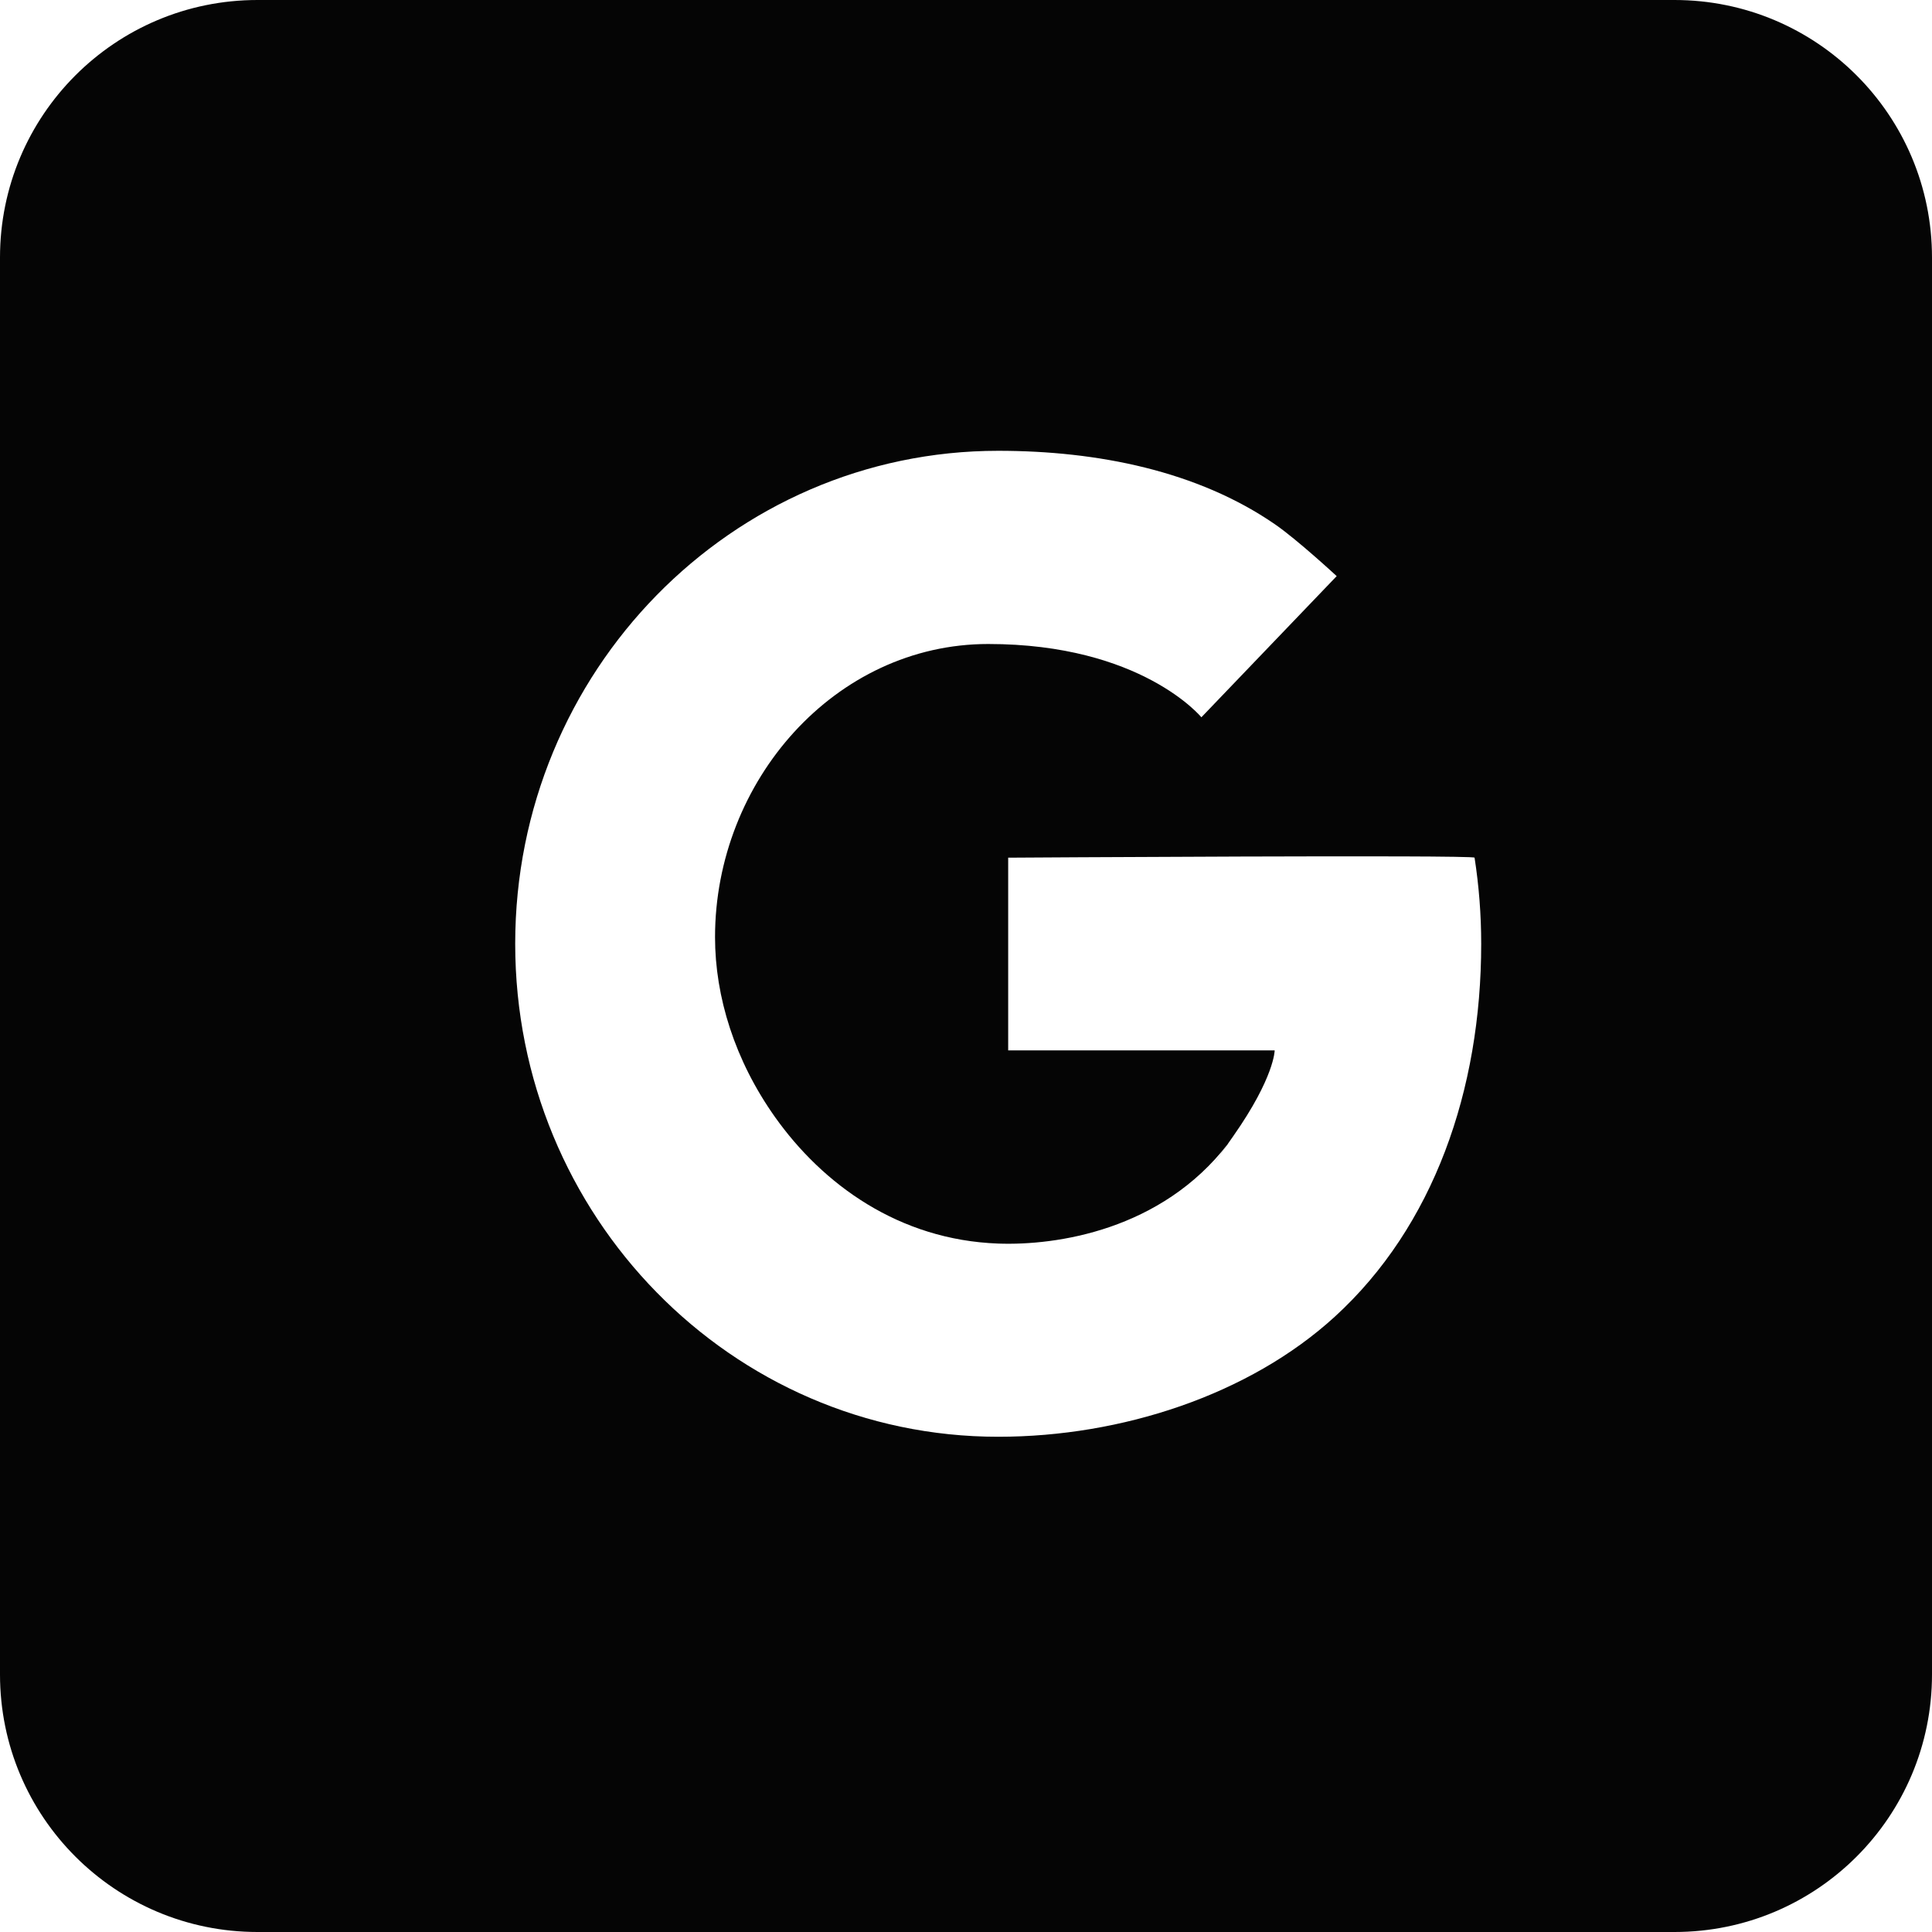
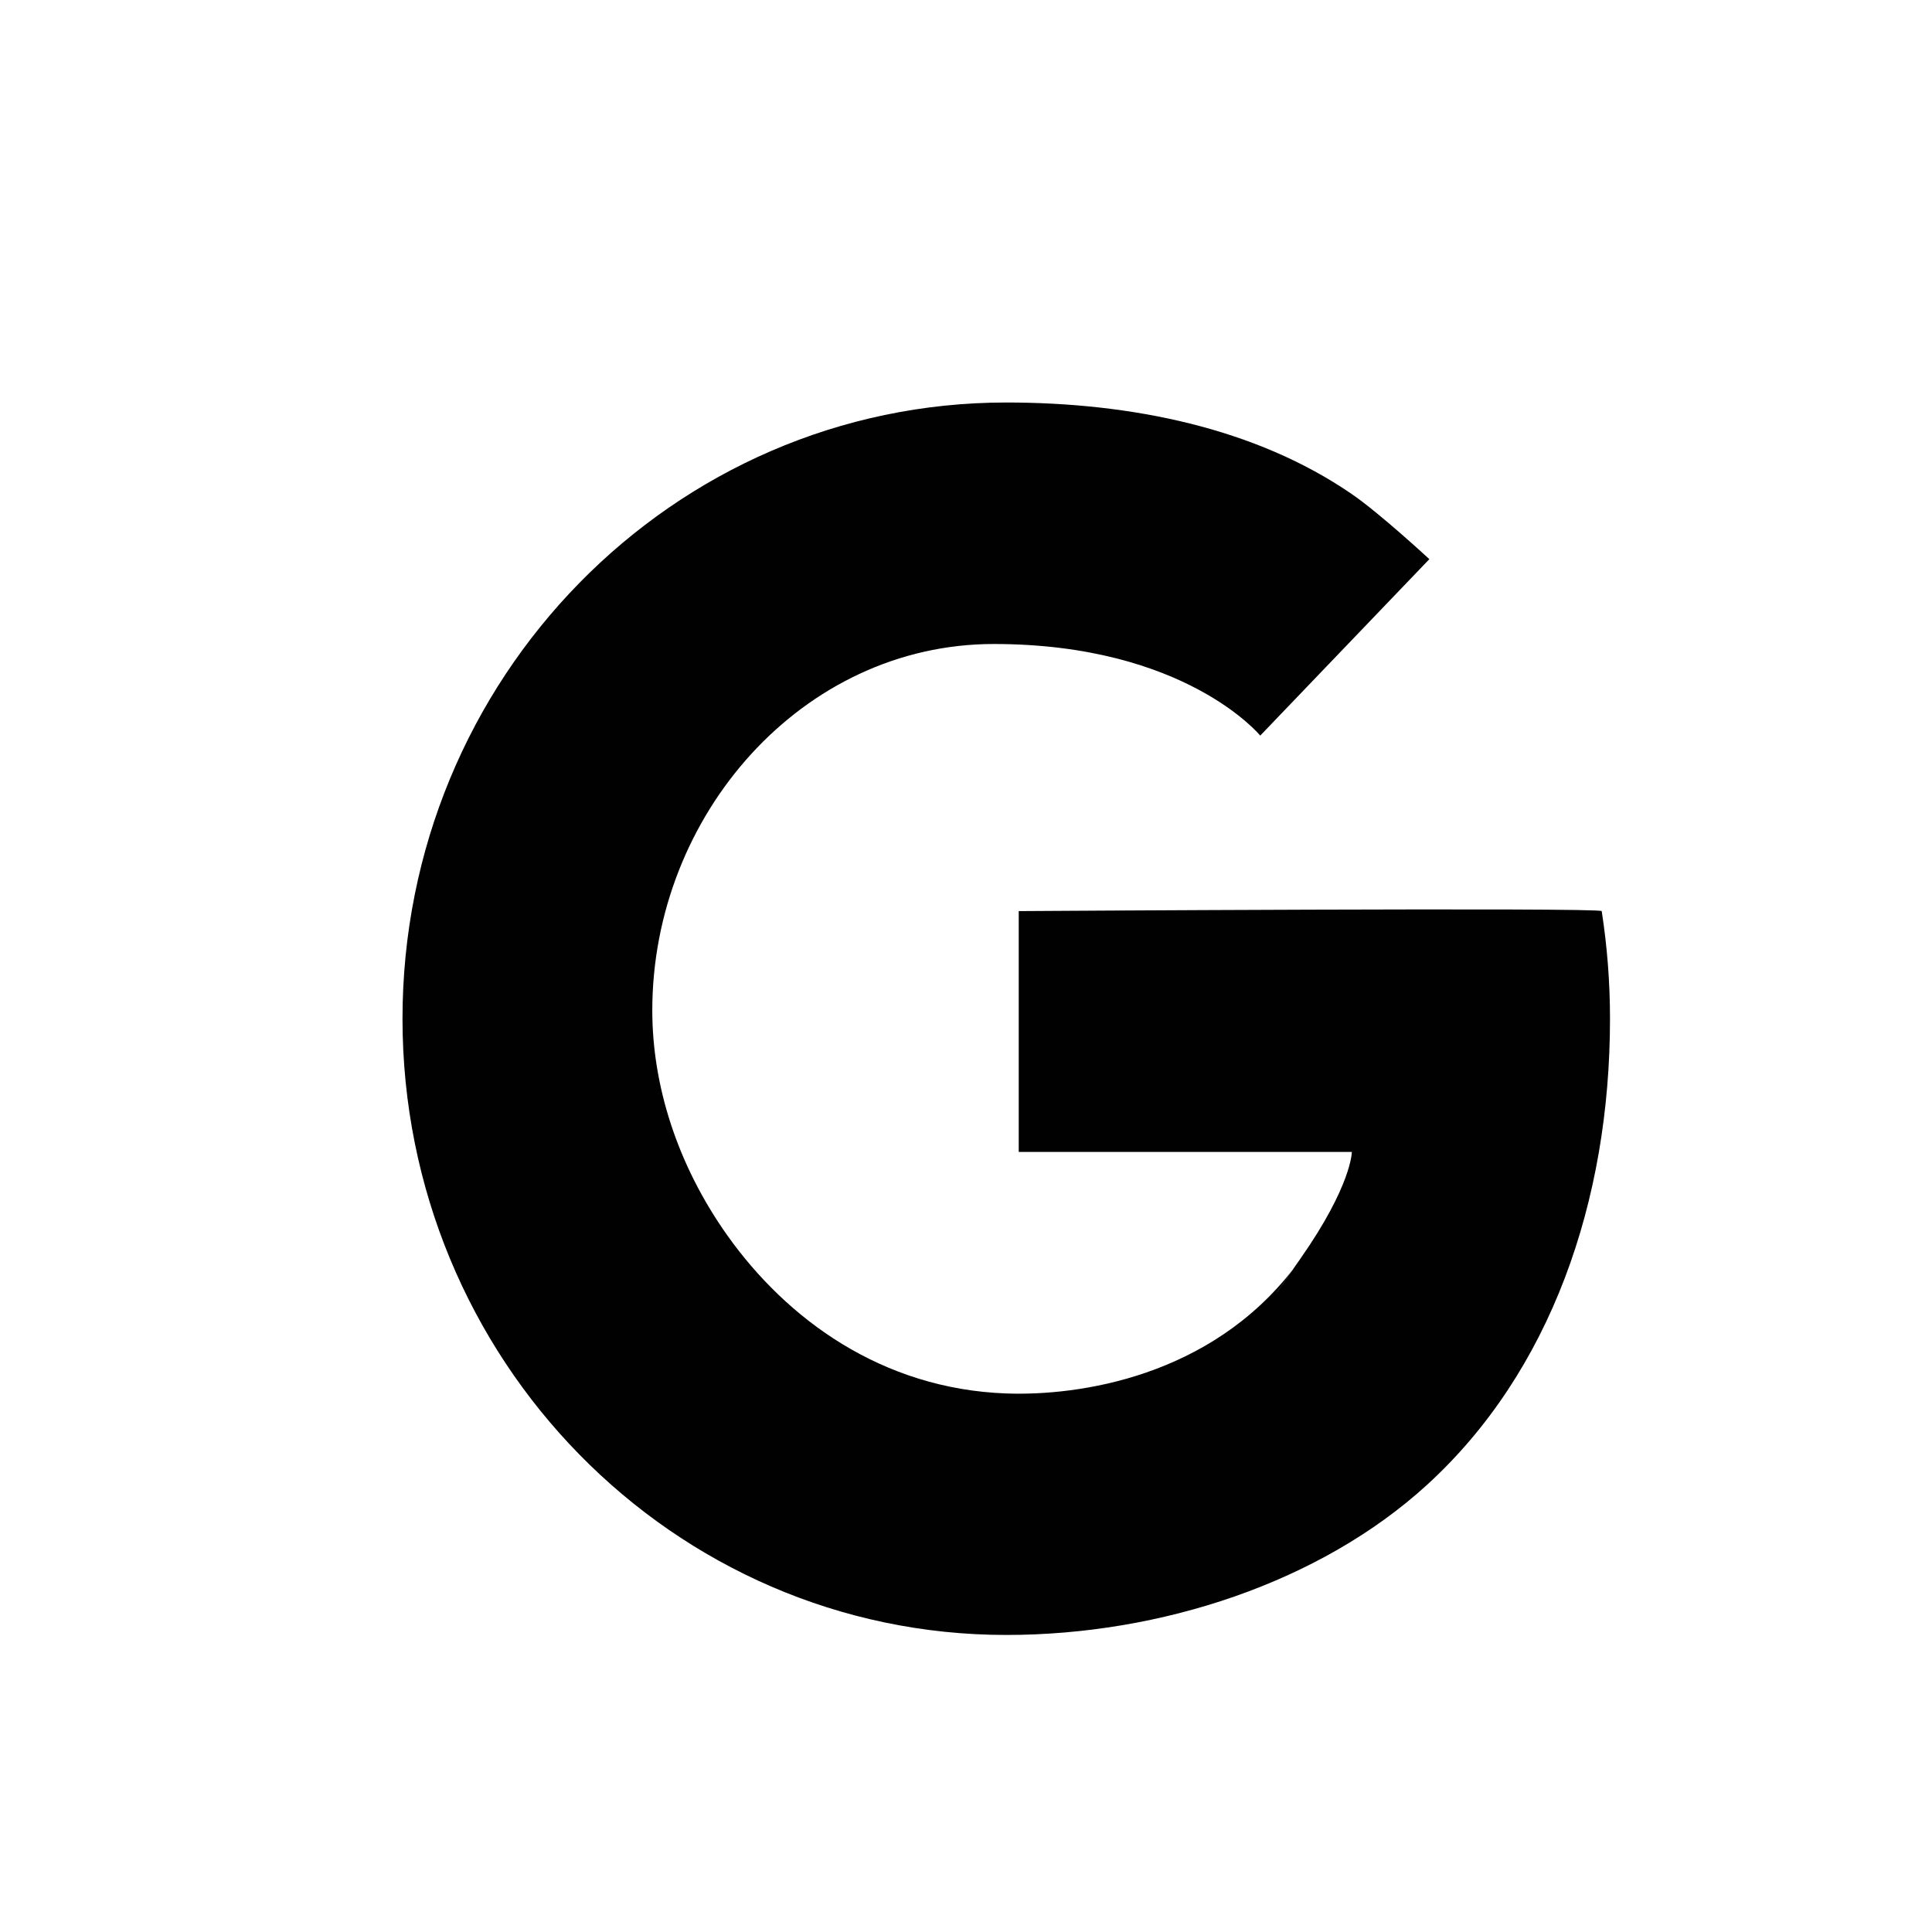
- <svg xmlns="http://www.w3.org/2000/svg" width="30px" height="30px" viewBox="0 0 30 30" version="1.1">
+ <svg xmlns="http://www.w3.org/2000/svg" width="24px" height="24px" viewBox="0 0 24 24" version="1.1">
  <defs />
-   <g id="Icons" stroke="none" stroke-width="1" fill="none" fill-rule="evenodd">
-     <g id="google" fill="#050505">
-       <path d="M0,3.999 C0,1.791 1.787,0 3.999,0 L26.001,0 C28.209,0 30,1.787 30,3.999 L30,26.001 C30,28.209 28.213,30 26.001,30 L3.999,30 C1.791,30 0,28.213 0,26.001 L0,3.999 Z M15.5,22.31 C17.419,22.31 19.398,21.658 20.724,20.448 C22.261,19.046 23,16.925 23,14.655 C23,14.203 22.965,13.756 22.897,13.318 C22.889,13.271 15.655,13.318 15.655,13.318 L15.655,16.31 L19.793,16.31 C19.793,16.31 19.793,16.724 19.152,17.639 C18.512,18.553 19.096,17.723 19.069,17.759 C18.034,19.103 16.406,19.343 15.5,19.31 C13.956,19.254 12.775,18.389 12.034,17.345 C11.41,16.465 11.103,15.479 11.103,14.552 C11.103,12.128 12.966,10 15.345,10 C17.724,10 18.655,11.138 18.655,11.138 L20.756,8.946 C20.756,8.946 20.139,8.375 19.793,8.138 C18.598,7.316 17.05,7 15.5,7 C11.358,7 8,10.427 8,14.655 C8,18.883 11.358,22.31 15.5,22.31 Z" id="Oval-34" />
+   <g id="Symbols" stroke="none" stroke-width="1" fill="none" fill-rule="evenodd">
+     <g id="google" fill="#010101">
+       <path d="M12.5,20.31 C14.419,20.31 16.398,19.658 17.724,18.448 C19.261,17.046 20,14.925 20,12.655 C20,12.203 19.965,11.756 19.897,11.318 C19.889,11.271 12.655,11.318 12.655,11.318 L12.655,14.31 L16.793,14.31 C16.793,14.31 16.793,14.724 16.152,15.639 C15.512,16.553 16.096,15.723 16.069,15.759 C15.034,17.103 13.406,17.343 12.5,17.31 C10.956,17.254 9.775,16.389 9.034,15.345 C8.41,14.465 8.103,13.479 8.103,12.552 C8.103,10.128 9.966,8 12.345,8 C14.724,8 15.655,9.138 15.655,9.138 L17.756,6.946 C17.756,6.946 17.139,6.375 16.793,6.138 C15.598,5.316 14.05,5 12.5,5 C8.358,5 5,8.427 5,12.655 C5,16.883 8.358,20.31 12.5,20.31 Z" id="Path" />
    </g>
  </g>
</svg>
